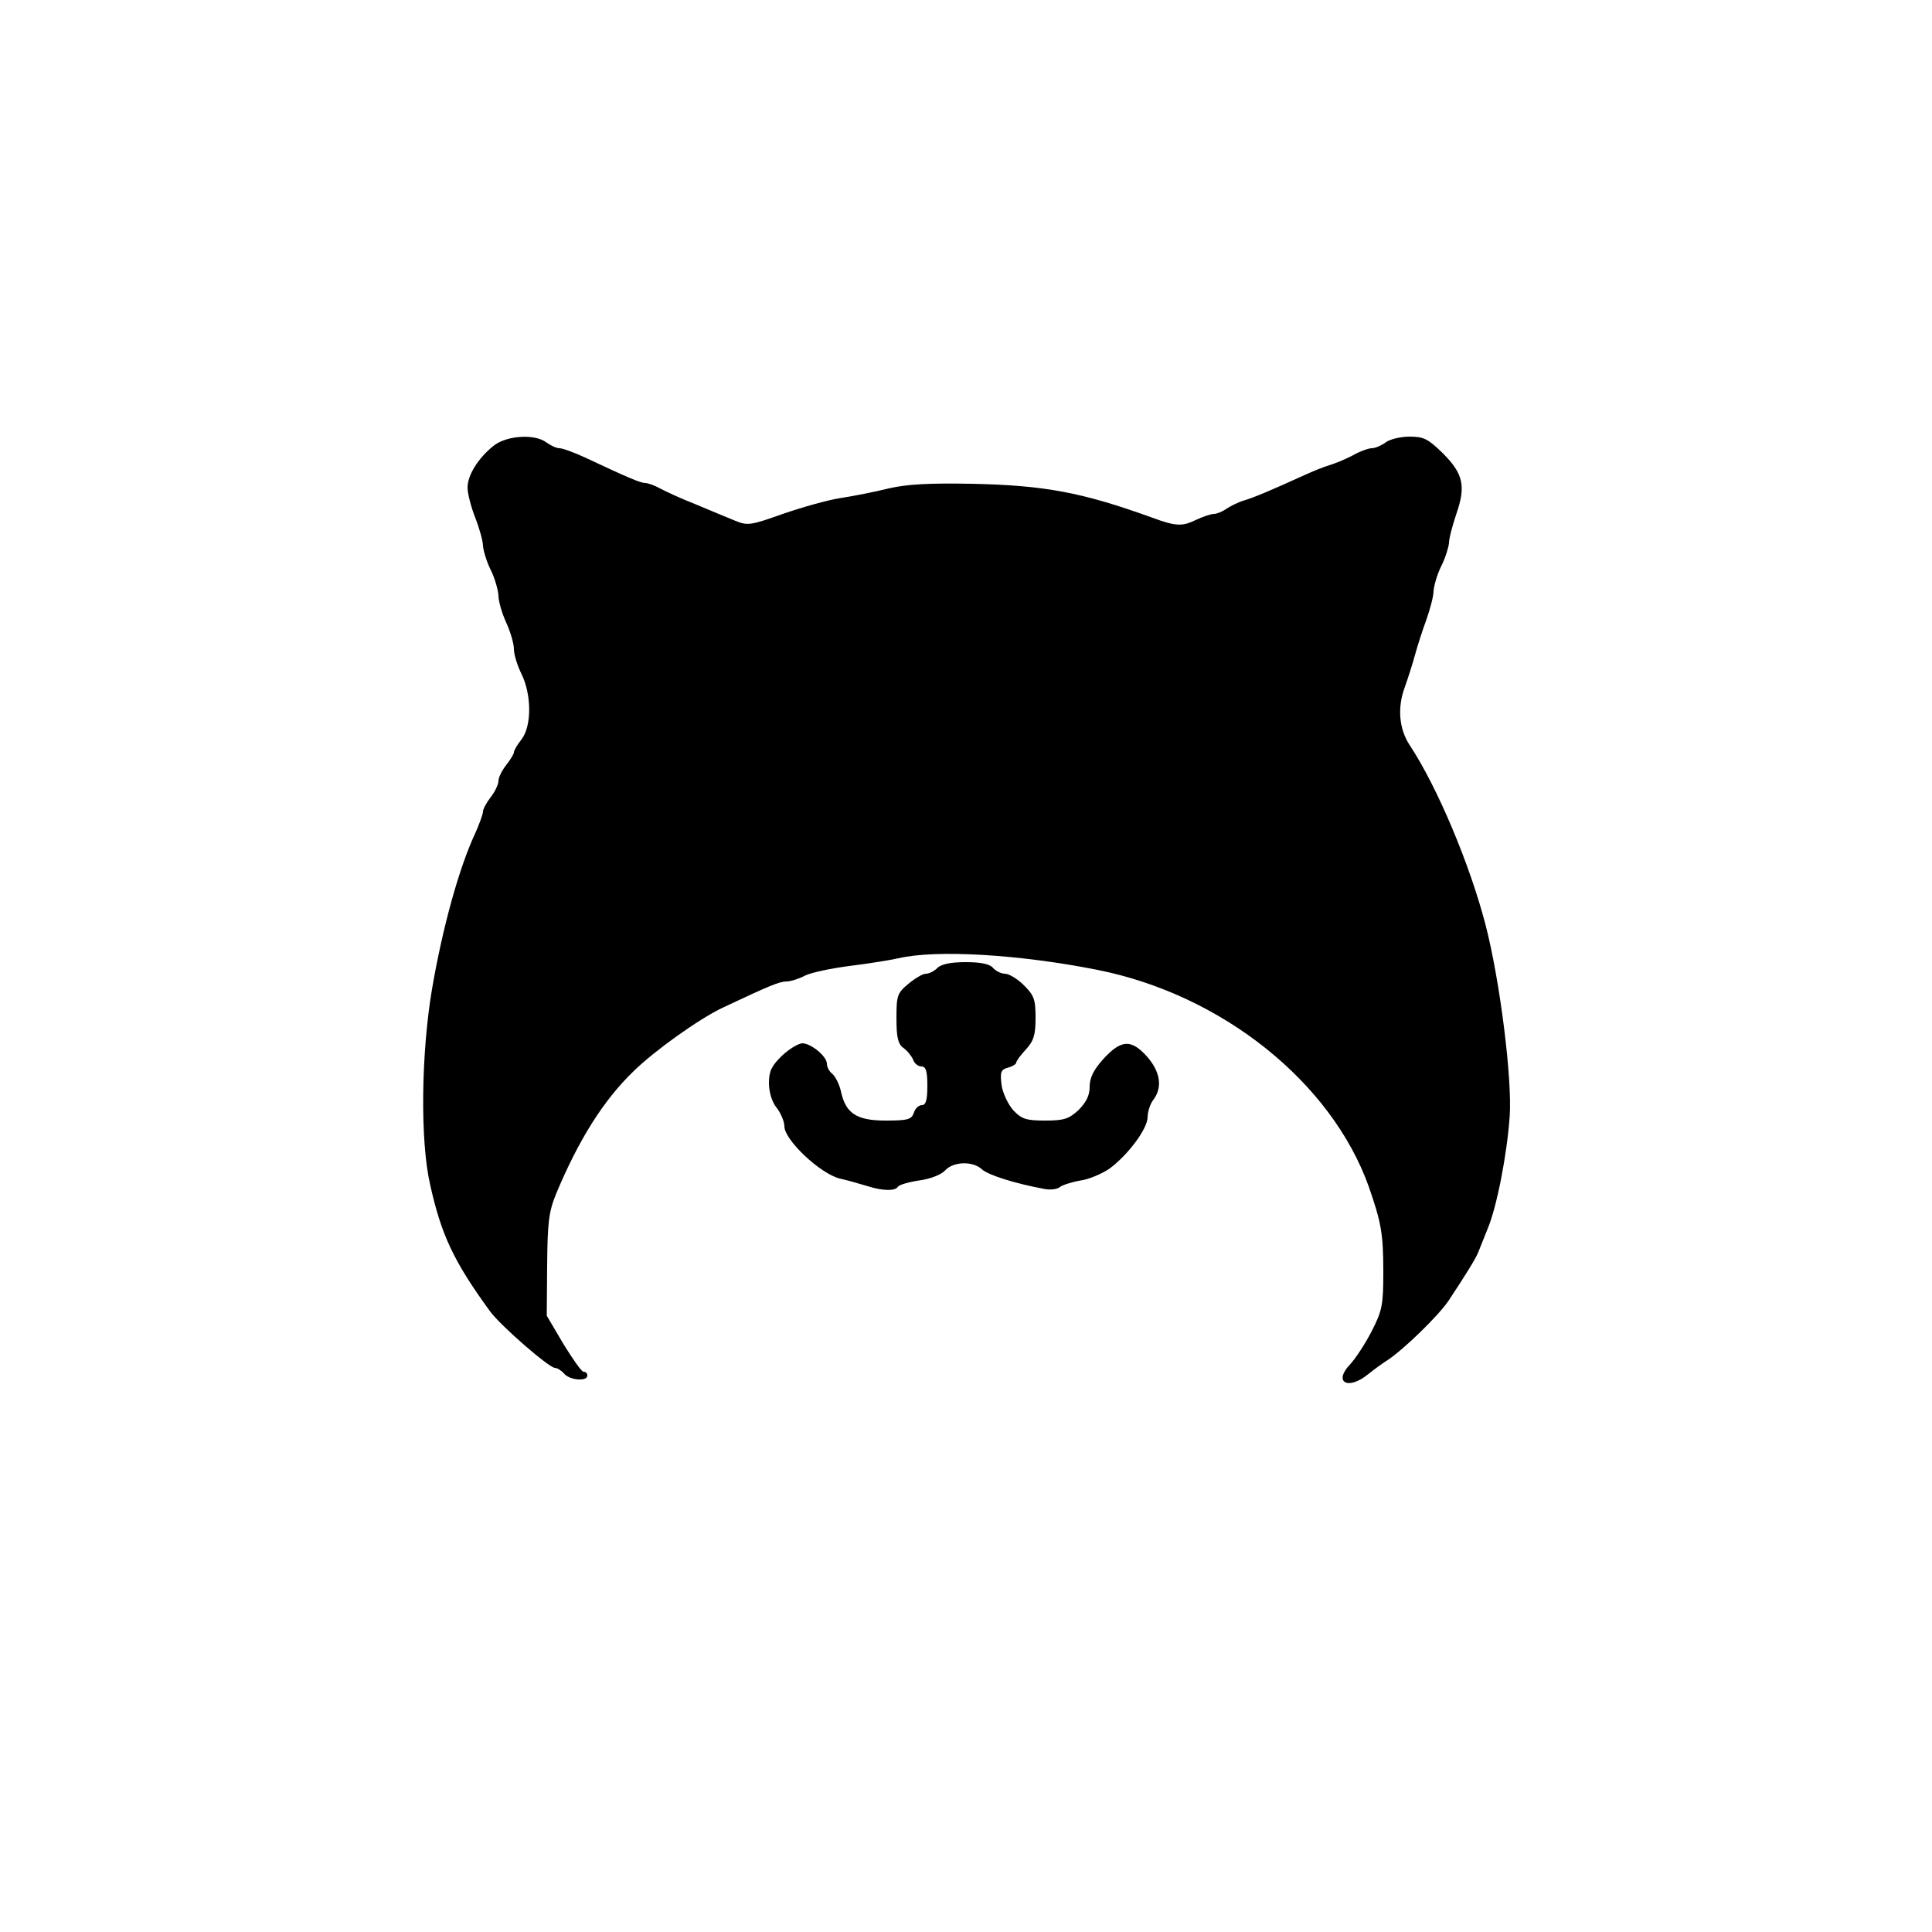
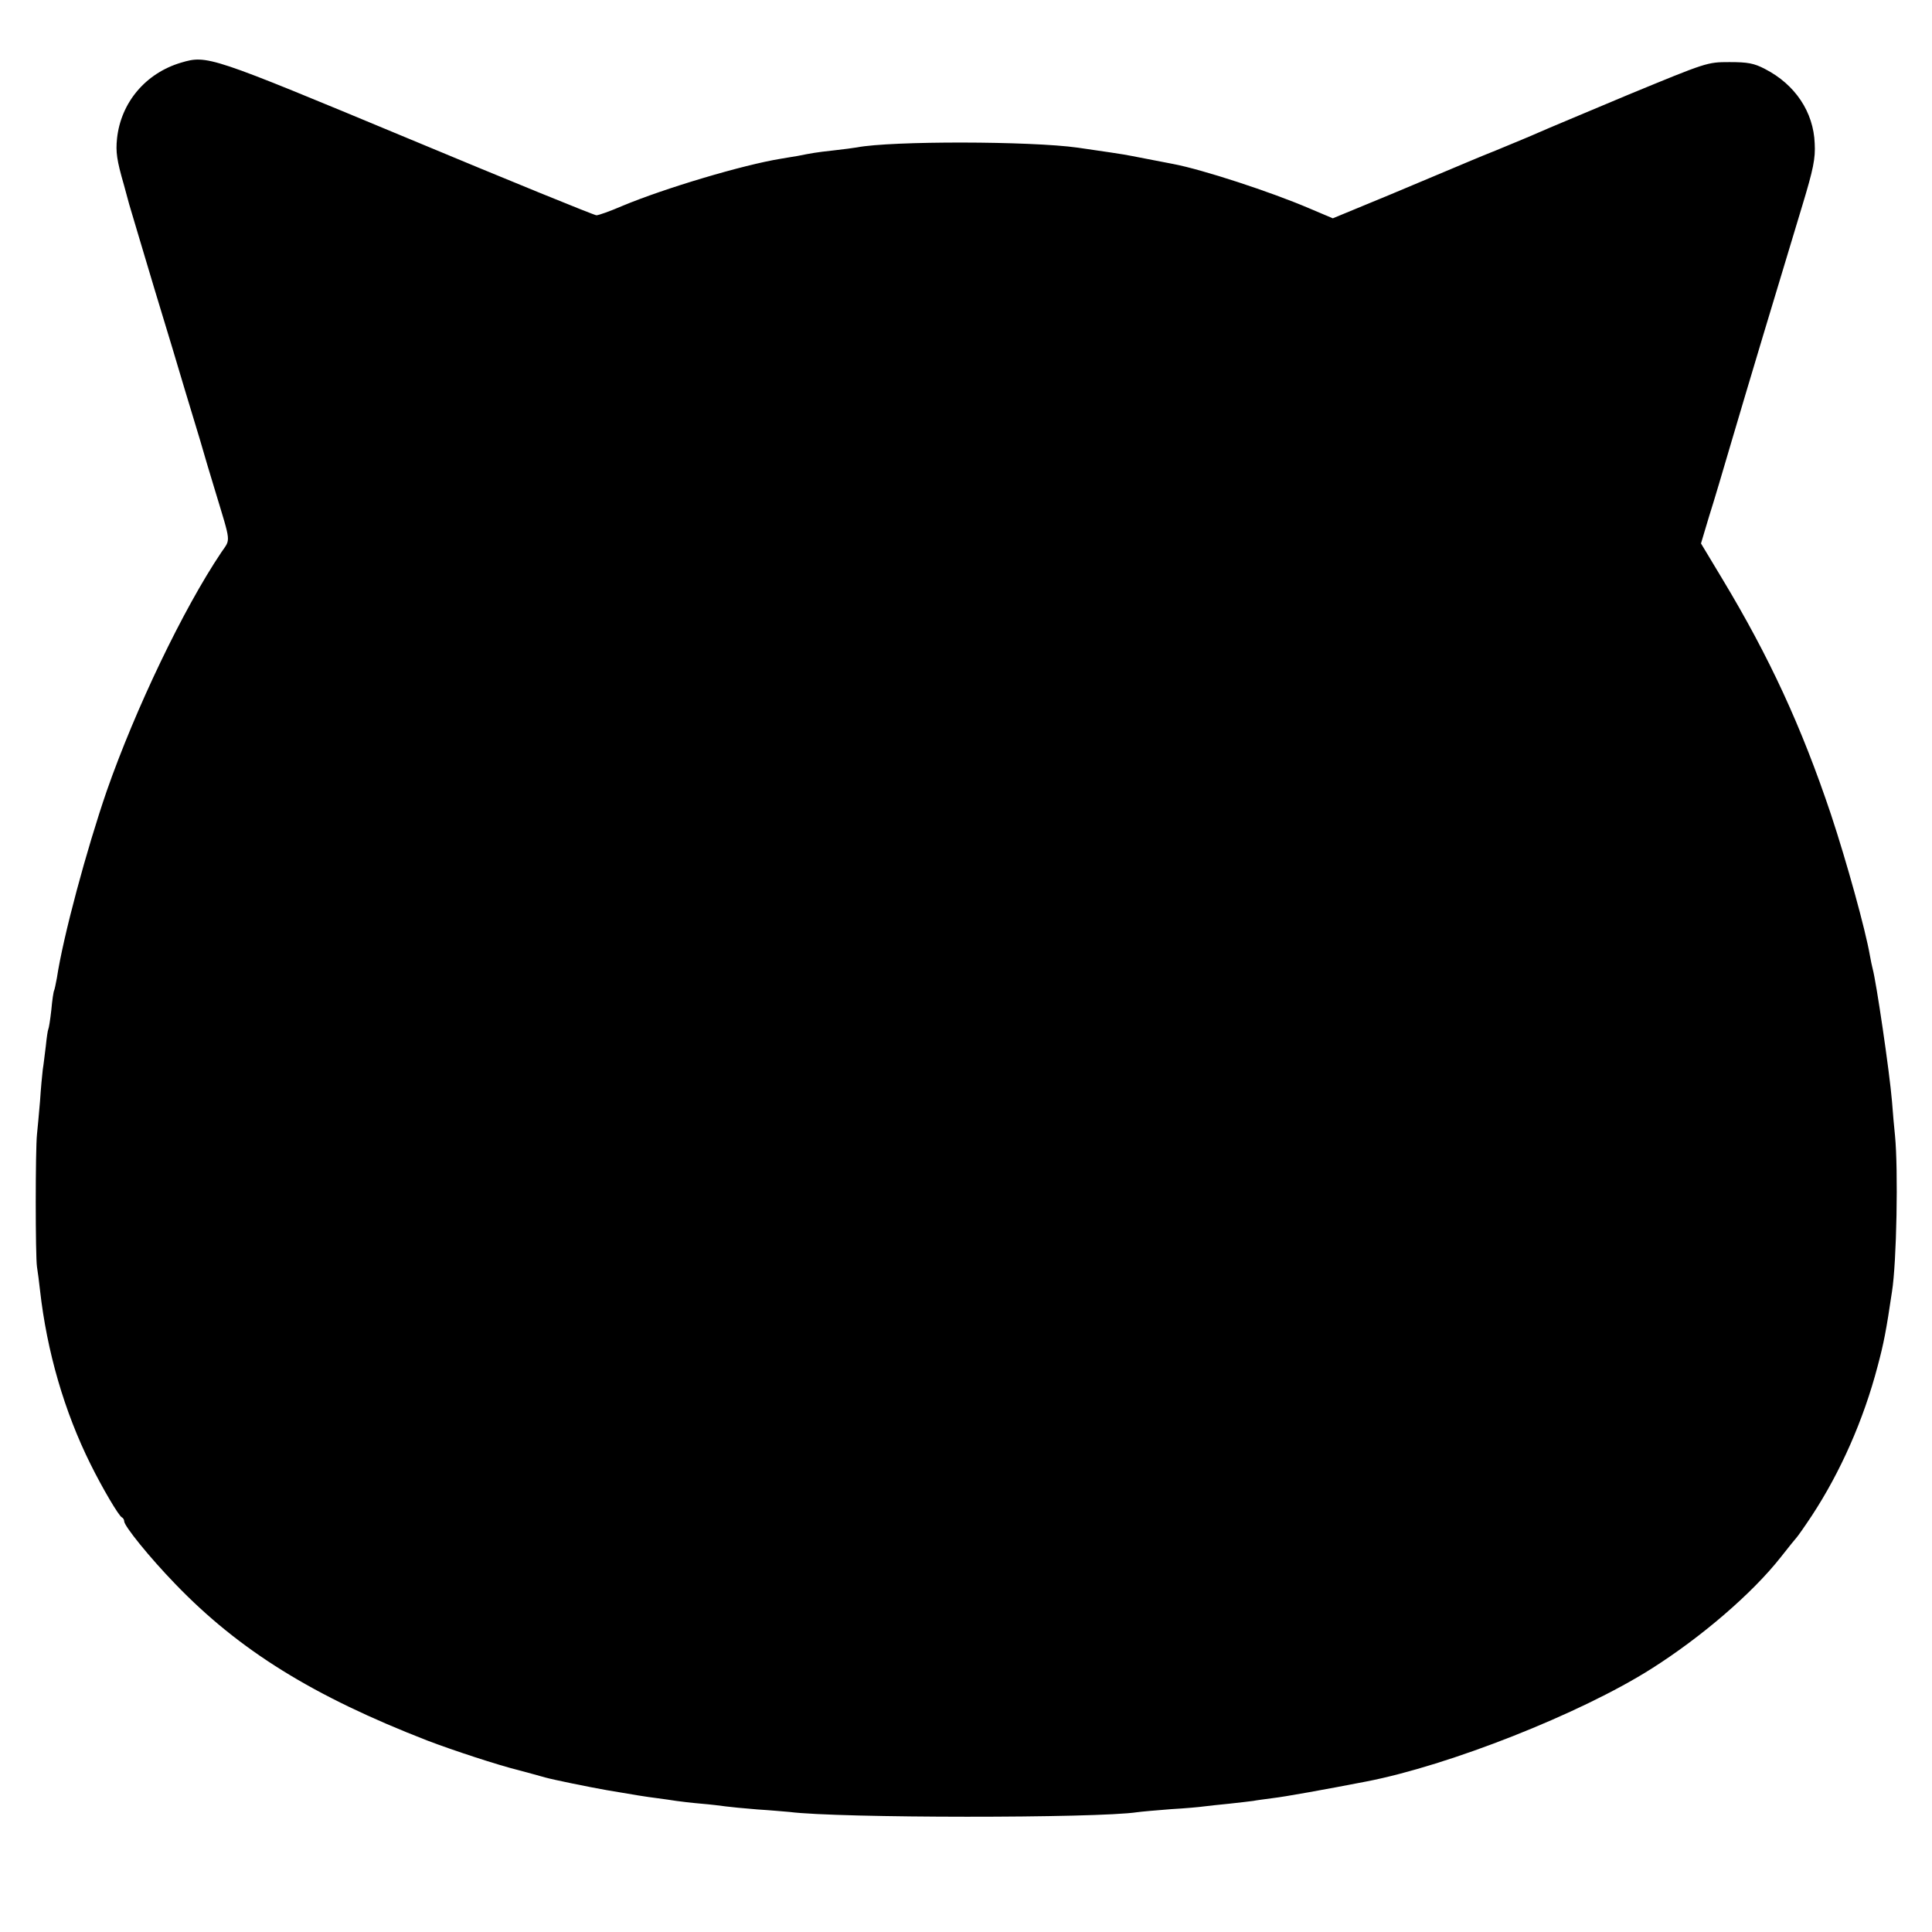
- <svg xmlns="http://www.w3.org/2000/svg" version="1.0" width="500pt" height="500pt" viewBox="0 0 500 500" preserveAspectRatio="xMidYMid meet">
-   <g transform="translate(0,500) scale(0.1,-0.1)" fill="#000000" stroke="none">
-     <path d="M1277 3846 c-40 -32 -67 -76 -67 -108 0 -15 9 -50 20 -78 11 -28 20 -61 20 -73 1 -12 9 -40 20 -62 11 -22 19 -52 20 -66 0 -15 9 -46 20 -70 11 -24 20 -55 20 -69 0 -14 9 -43 20 -65 26 -54 26 -134 0 -168 -11 -14 -20 -29 -20 -34 0 -4 -9 -19 -20 -33 -11 -14 -20 -32 -20 -41 0 -9 -9 -28 -20 -42 -11 -14 -20 -31 -20 -37 0 -7 -9 -31 -19 -54 -43 -91 -86 -248 -113 -406 -28 -166 -31 -391 -5 -505 29 -131 61 -199 154 -327 26 -37 154 -148 169 -148 6 0 17 -7 24 -15 14 -17 60 -21 60 -5 0 6 -4 10 -10 10 -5 0 -28 33 -52 72 l-43 73 1 130 c1 111 4 138 23 185 58 139 122 242 201 318 54 53 169 135 230 164 121 57 147 68 166 68 10 0 32 7 47 15 16 8 68 19 115 25 48 6 105 15 127 20 98 23 314 10 515 -30 322 -64 605 -290 702 -560 32 -92 38 -121 38 -221 0 -87 -3 -101 -30 -154 -17 -33 -42 -71 -56 -86 -44 -46 -6 -68 46 -26 15 12 38 29 51 37 41 27 131 114 158 154 45 68 71 110 77 126 3 8 14 35 24 60 24 57 50 192 57 290 7 97 -25 351 -62 495 -41 158 -125 358 -197 467 -27 41 -32 96 -13 148 9 25 21 63 27 85 6 22 19 63 29 90 10 28 19 62 19 75 1 14 9 43 20 65 11 22 19 49 20 60 0 12 9 45 19 75 25 72 18 104 -35 157 -38 37 -49 43 -86 43 -24 0 -52 -7 -62 -15 -11 -8 -27 -15 -36 -15 -8 0 -31 -8 -50 -19 -19 -10 -46 -21 -60 -25 -14 -4 -43 -16 -65 -26 -88 -40 -131 -58 -155 -65 -14 -4 -34 -14 -45 -21 -11 -8 -26 -14 -33 -14 -8 0 -29 -7 -48 -16 -35 -17 -52 -16 -114 7 -180 65 -277 83 -465 87 -111 2 -167 -1 -215 -12 -36 -9 -92 -20 -125 -25 -33 -5 -100 -24 -149 -41 -85 -30 -91 -31 -125 -17 -20 8 -65 27 -101 42 -36 14 -77 33 -92 41 -14 8 -32 14 -38 14 -12 0 -41 12 -156 66 -28 13 -58 24 -66 24 -8 0 -23 7 -34 15 -30 23 -104 18 -137 -9z" />
-     <path d="M2426 2495 c-8 -8 -21 -15 -30 -15 -8 0 -28 -12 -45 -26 -29 -24 -31 -31 -31 -89 0 -50 4 -67 18 -77 10 -7 21 -21 25 -30 3 -10 13 -18 22 -18 11 0 15 -12 15 -50 0 -37 -4 -50 -14 -50 -8 0 -18 -9 -21 -20 -6 -17 -15 -20 -73 -20 -76 0 -104 19 -116 77 -4 17 -14 37 -22 44 -8 6 -14 18 -14 26 0 19 -40 52 -63 53 -10 0 -34 -14 -53 -32 -27 -26 -34 -40 -34 -71 0 -24 8 -49 20 -64 11 -14 20 -36 20 -48 0 -35 92 -122 143 -135 23 -5 56 -15 73 -20 38 -12 71 -13 78 -1 4 5 28 12 55 16 29 4 57 15 67 26 21 23 71 25 95 3 16 -15 86 -37 162 -51 15 -3 33 -1 40 5 6 5 31 13 54 17 22 3 56 18 75 31 48 36 98 103 98 133 0 14 7 35 15 45 24 32 18 72 -16 111 -41 46 -67 45 -113 -5 -26 -29 -36 -49 -36 -73 0 -22 -9 -40 -29 -60 -25 -23 -38 -27 -86 -27 -50 0 -61 4 -83 27 -13 15 -27 44 -30 65 -4 34 -2 40 17 45 11 3 21 9 21 13 0 4 11 19 25 34 20 22 25 37 25 82 0 48 -4 58 -30 84 -17 17 -39 30 -49 30 -10 0 -24 7 -31 15 -8 10 -31 15 -71 15 -38 0 -63 -5 -73 -15z" />
+ <svg xmlns="http://www.w3.org/2000/svg" version="1.0" width="700pt" height="700pt" viewBox="0 0 700 700" preserveAspectRatio="xMidYMid meet">
+   <g transform="translate(0,700) scale(0.1,-0.1)" fill="#000000" stroke="none">
+     <path d="M656 6773 c-128 -38 -218 -144 -232 -275 -5 -49 -1 -78 25 -168 5 -19 14 -51 19 -70 6 -19 46 -156 91 -305 45 -148 95 -313 110 -365 16 -52 41 -135 56 -185 14 -49 39 -133 55 -185 58 -192 56 -171 22 -221 -139 -207 -311 -567 -415 -864 -73 -212 -158 -527 -181 -679 -4 -21 -8 -41 -10 -45 -2 -3 -7 -35 -10 -70 -4 -36 -9 -67 -11 -70 -2 -4 -6 -31 -9 -61 -4 -30 -8 -68 -11 -85 -2 -16 -7 -68 -10 -115 -4 -47 -9 -101 -11 -120 -6 -55 -6 -442 0 -480 3 -19 8 -57 11 -85 25 -222 88 -439 183 -630 42 -85 103 -189 114 -193 4 -2 8 -8 8 -14 0 -17 92 -131 185 -227 232 -241 500 -407 915 -568 92 -35 253 -88 330 -107 36 -10 79 -21 95 -26 28 -8 160 -35 223 -46 105 -18 142 -24 182 -29 25 -3 56 -8 70 -10 14 -2 54 -7 90 -10 36 -3 76 -8 90 -10 14 -2 65 -7 115 -11 49 -3 101 -8 115 -9 179 -23 1116 -23 1260 -1 14 2 69 7 122 11 53 3 107 8 120 10 13 2 55 6 93 10 39 4 77 9 86 10 9 2 40 6 70 10 44 5 188 31 338 60 301 58 777 246 1033 408 182 115 367 274 470 405 29 37 55 69 58 72 3 3 28 38 55 79 103 157 187 346 238 541 22 82 31 128 52 270 17 106 23 442 11 565 -3 28 -8 84 -11 125 -9 108 -57 433 -70 480 -2 8 -7 30 -10 48 -16 93 -84 339 -141 511 -107 319 -223 570 -394 854 l-77 128 29 97 c17 53 54 178 83 277 53 180 164 550 255 850 40 132 48 171 45 225 -4 114 -71 214 -180 270 -40 21 -63 25 -129 25 -81 0 -82 -1 -366 -118 -157 -66 -303 -127 -325 -137 -22 -10 -92 -39 -155 -65 -63 -25 -128 -53 -145 -60 -16 -7 -124 -52 -238 -100 l-208 -86 -85 36 c-140 60 -388 141 -494 161 -22 4 -53 10 -150 29 -22 5 -112 18 -195 30 -170 24 -675 25 -800 1 -11 -2 -49 -7 -85 -11 -64 -7 -80 -10 -130 -20 -14 -2 -41 -7 -60 -10 -137 -22 -422 -107 -575 -171 -44 -19 -86 -34 -94 -34 -8 0 -317 126 -686 280 -716 298 -724 301 -819 273z" />
  </g>
</svg>
